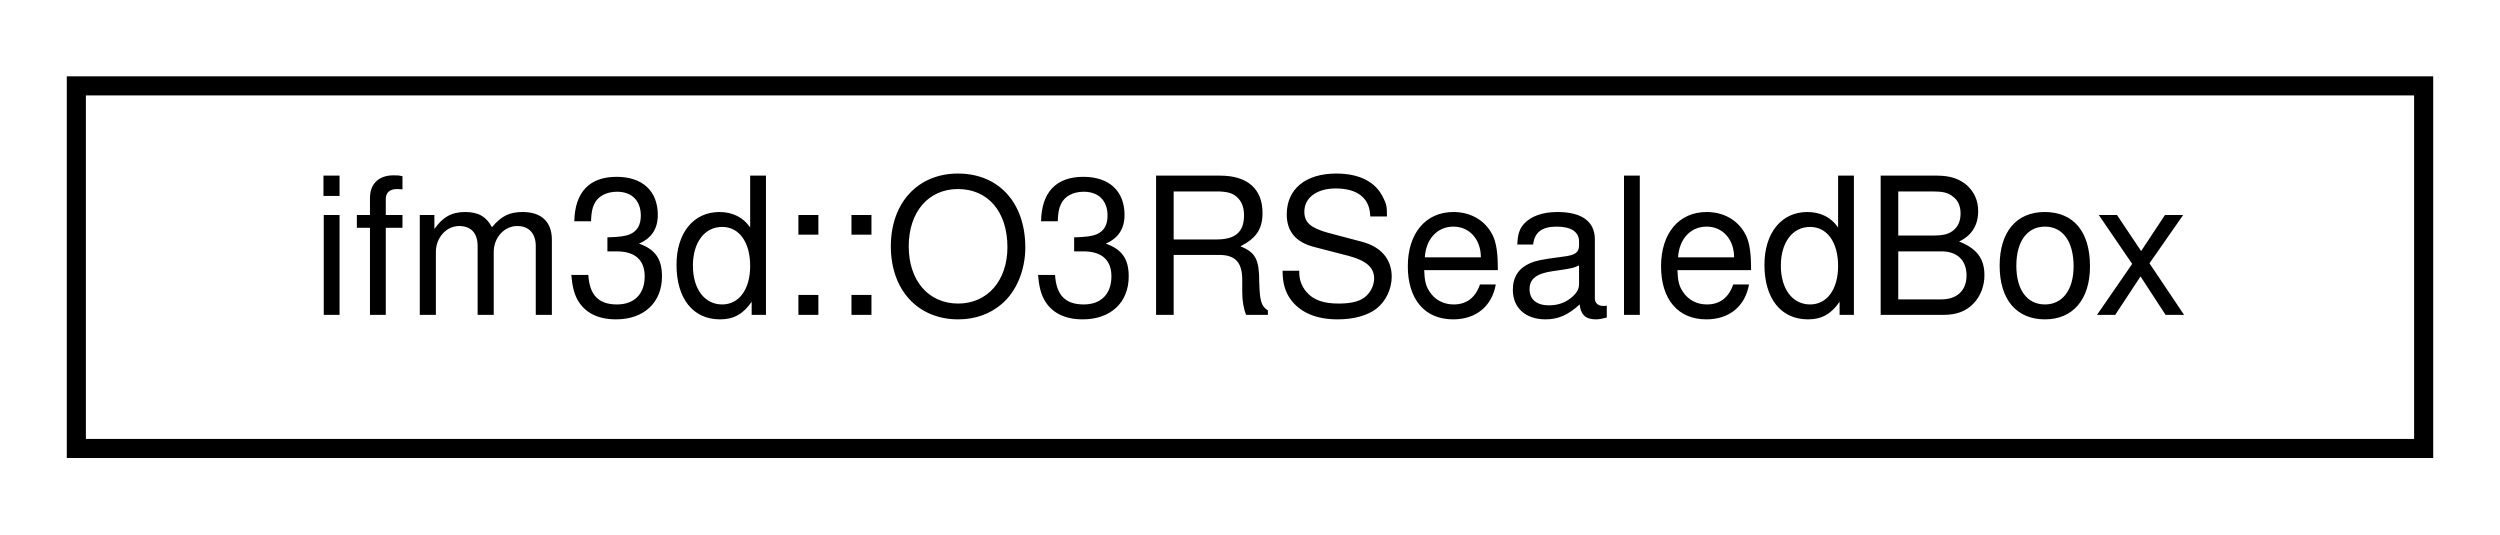
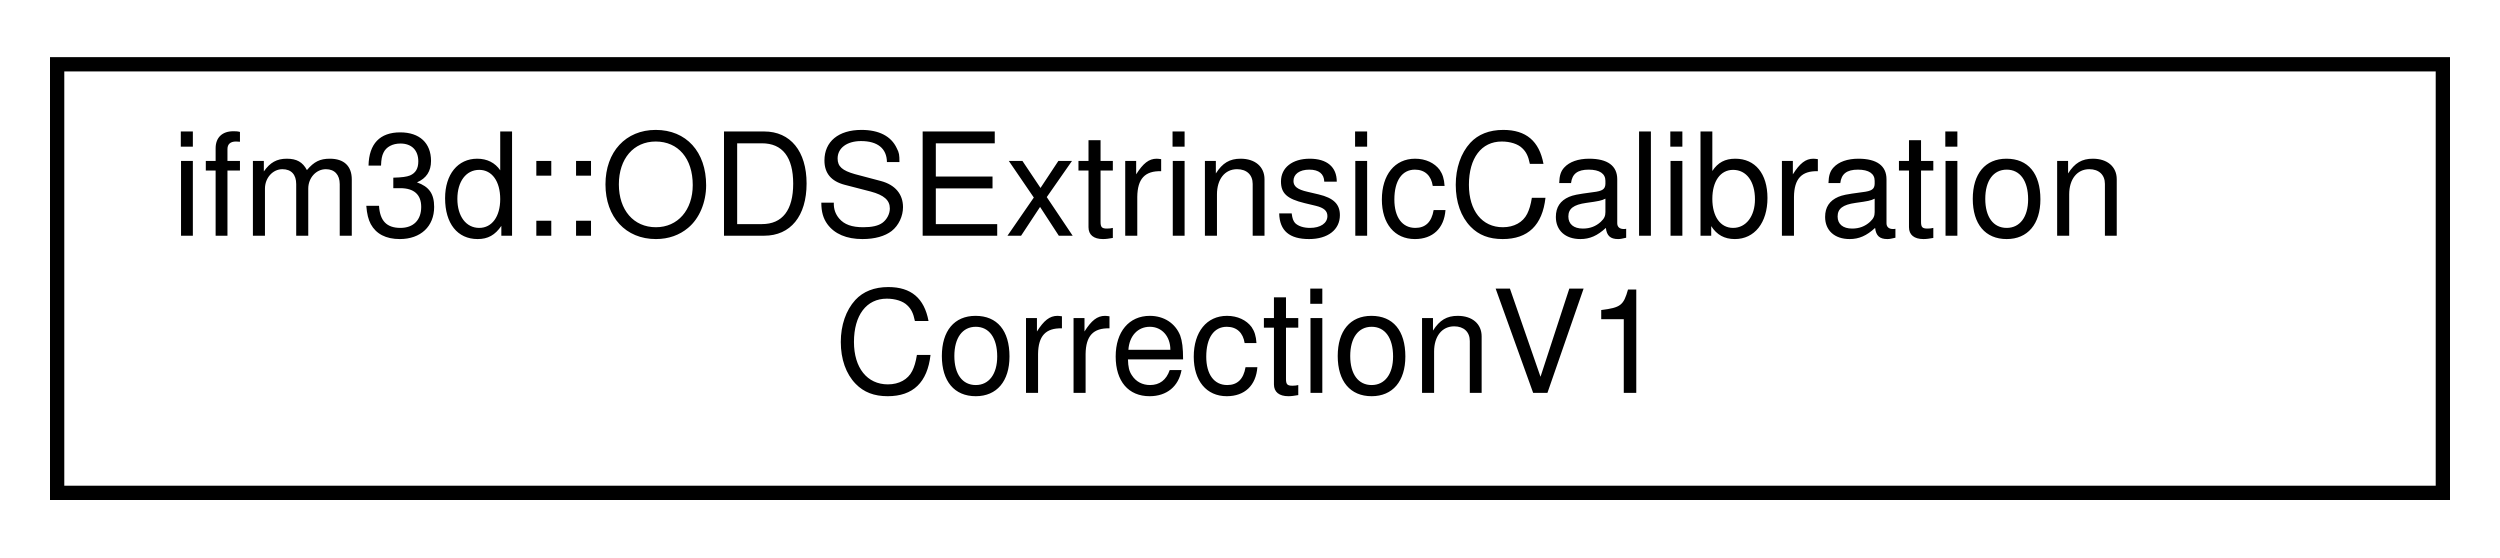
- <svg xmlns="http://www.w3.org/2000/svg" xmlns:xlink="http://www.w3.org/1999/xlink" width="131pt" height="28pt" viewBox="0.00 0.00 131.00 28.00">
-   <g id="graph0" class="graph" transform="scale(1 1) rotate(0) translate(4 24)">
+ <svg xmlns="http://www.w3.org/2000/svg" xmlns:xlink="http://www.w3.org/1999/xlink" width="175pt" height="39pt" viewBox="0.00 0.00 175.00 39.00">
+   <g id="graph0" class="graph" transform="scale(1 1) rotate(0) translate(4 35)">
    <g id="node1" class="node">
      <g id="a_node1">
-         <a xlink:href="classifm3d_1_1O3RSealedBox.html" target="_top" xlink:title="Provides access to the O3R's SealedBox. The SealedBox is used to for accessing the password protected...">
-           <polygon fill="none" stroke="black" points="0,-0.5 0,-19.5 123,-19.5 123,-0.5 0,-0.5" />
-           <text text-anchor="middle" x="61.5" y="-7.5" font-family="Helvetica,sans-Serif" font-size="10.00">ifm3d::O3RSealedBox</text>
+         <a xlink:href="classifm3d_1_1ODSExtrinsicCalibrationCorrectionV1.html" target="_top" xlink:title=" ">
+           <polygon fill="none" stroke="black" points="0,-0.5 0,-30.5 167,-30.5 167,-0.5 0,-0.5" />
+           <text text-anchor="start" x="8" y="-18.5" font-family="Helvetica,sans-Serif" font-size="10.00">ifm3d::ODSExtrinsicCalibration</text>
+           <text text-anchor="middle" x="83.5" y="-7.5" font-family="Helvetica,sans-Serif" font-size="10.00">CorrectionV1</text>
        </a>
      </g>
    </g>
  </g>
</svg>
